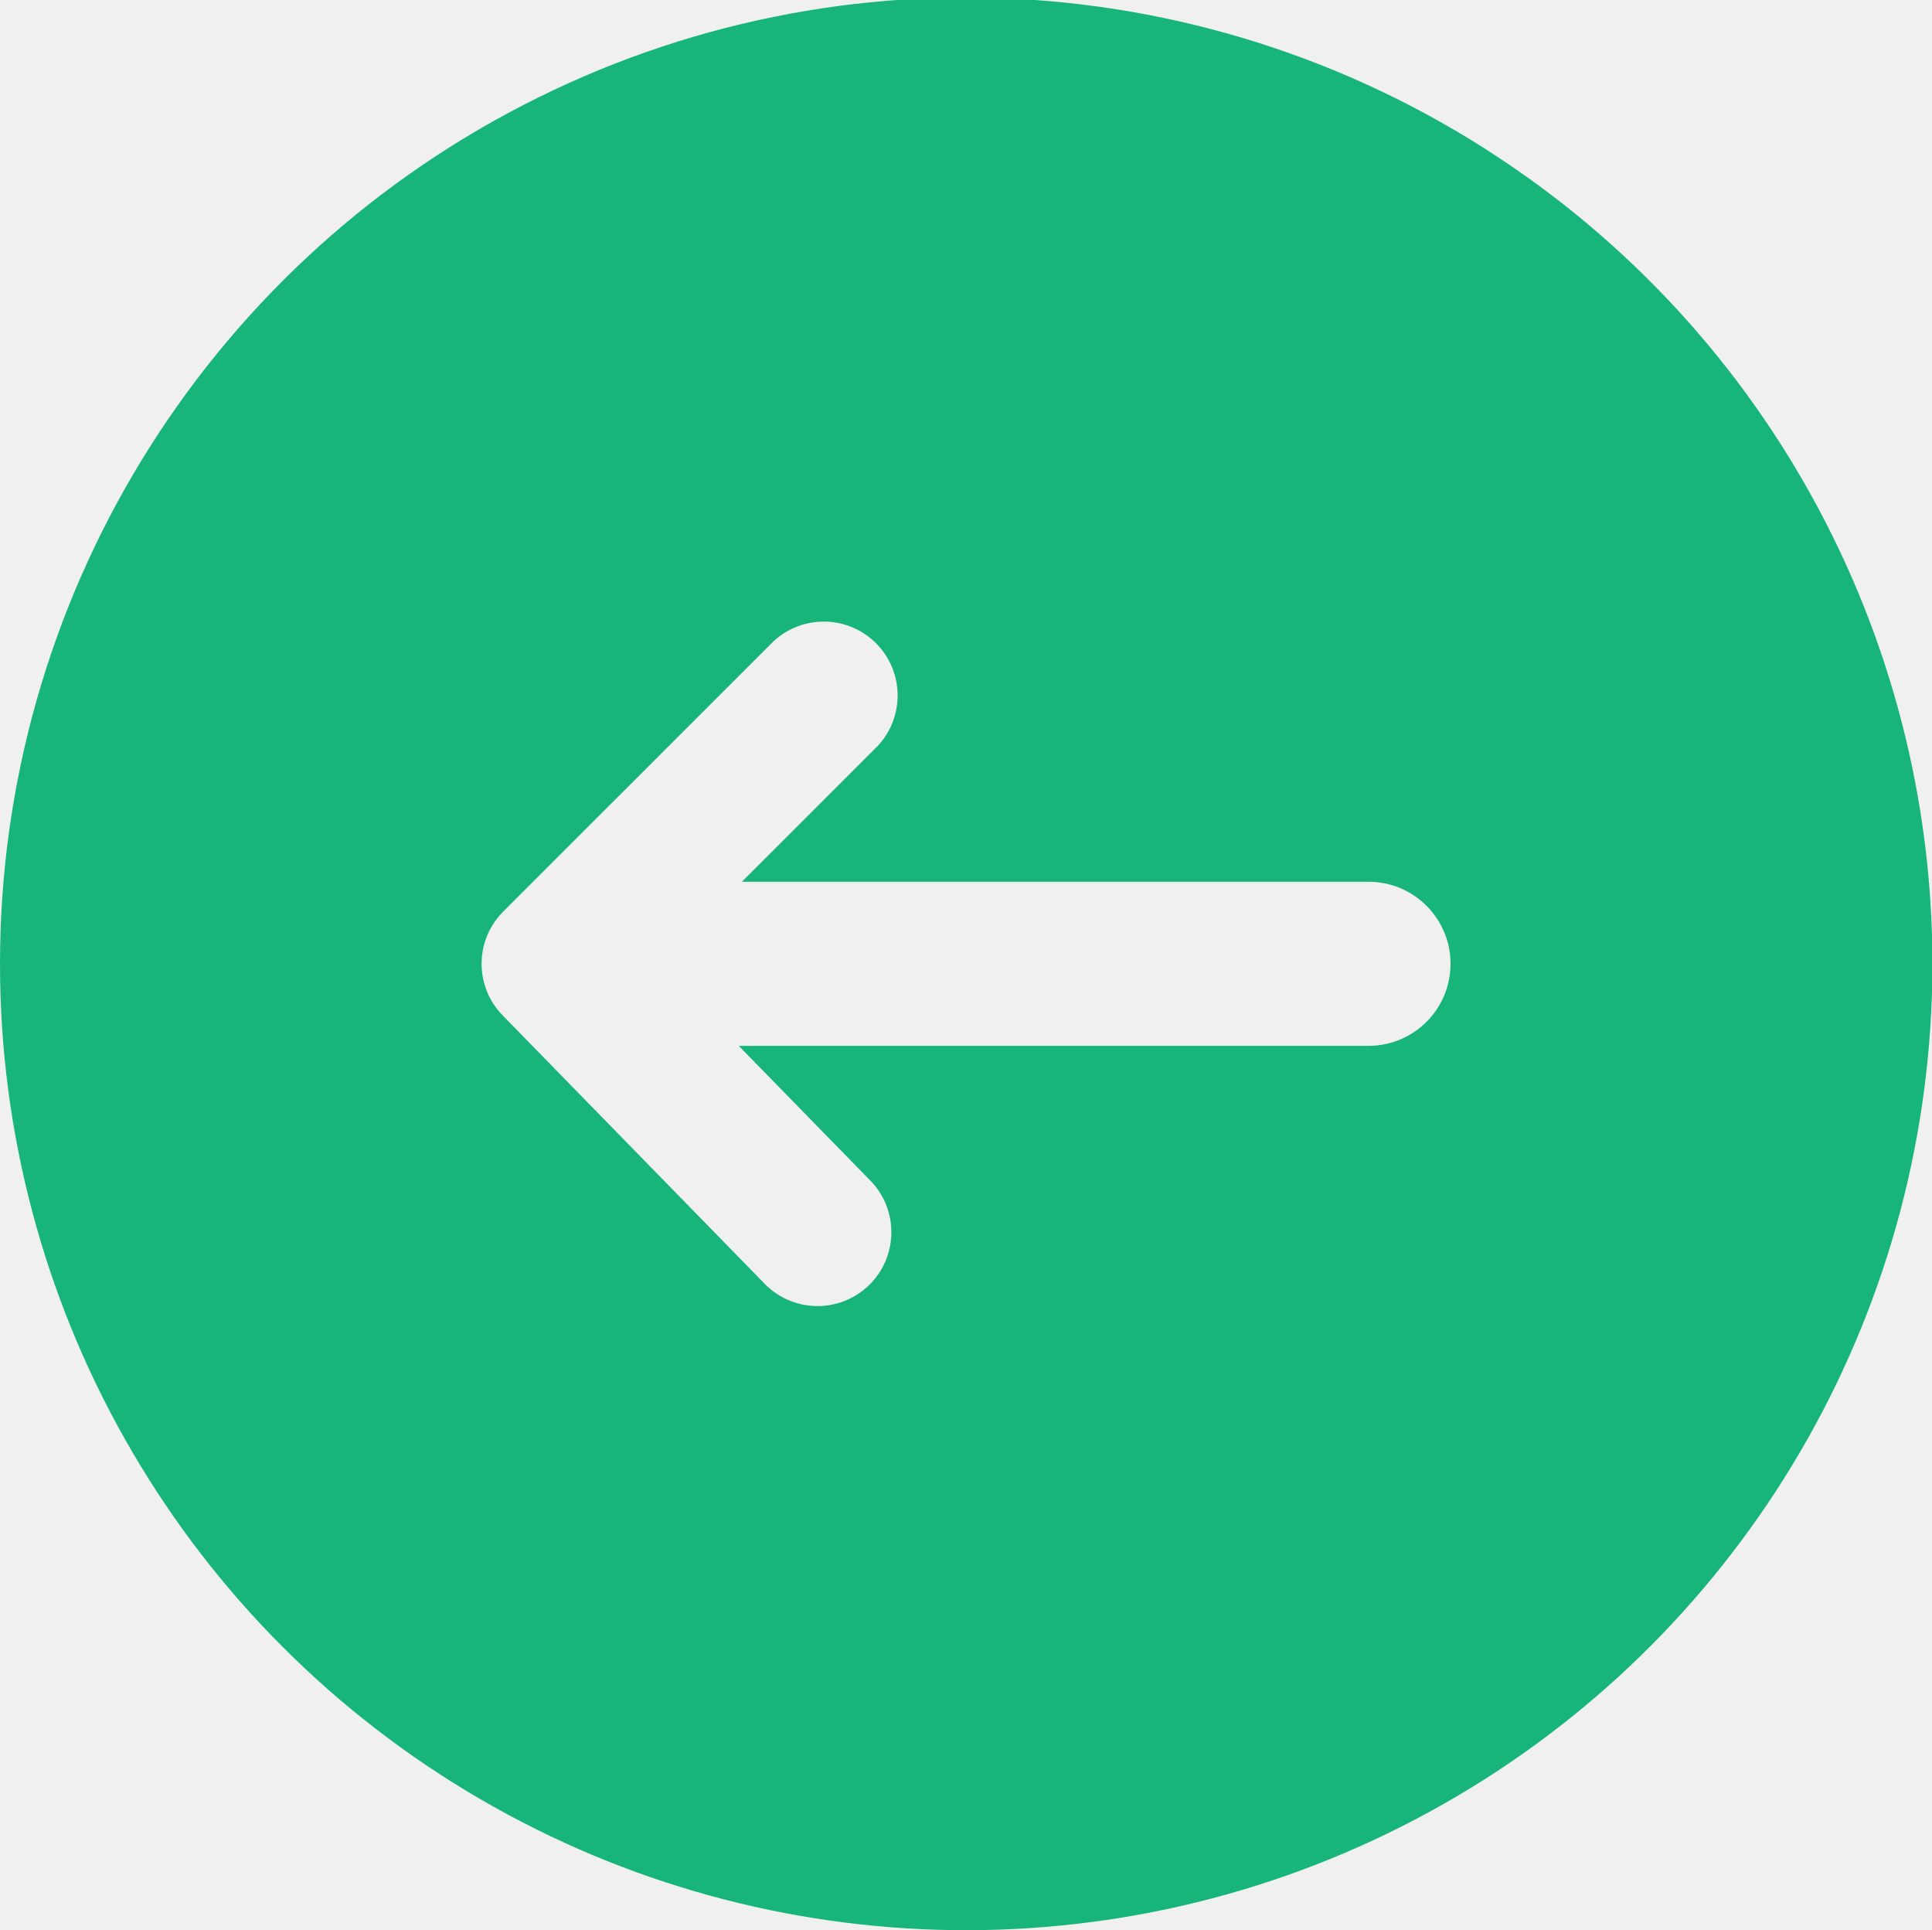
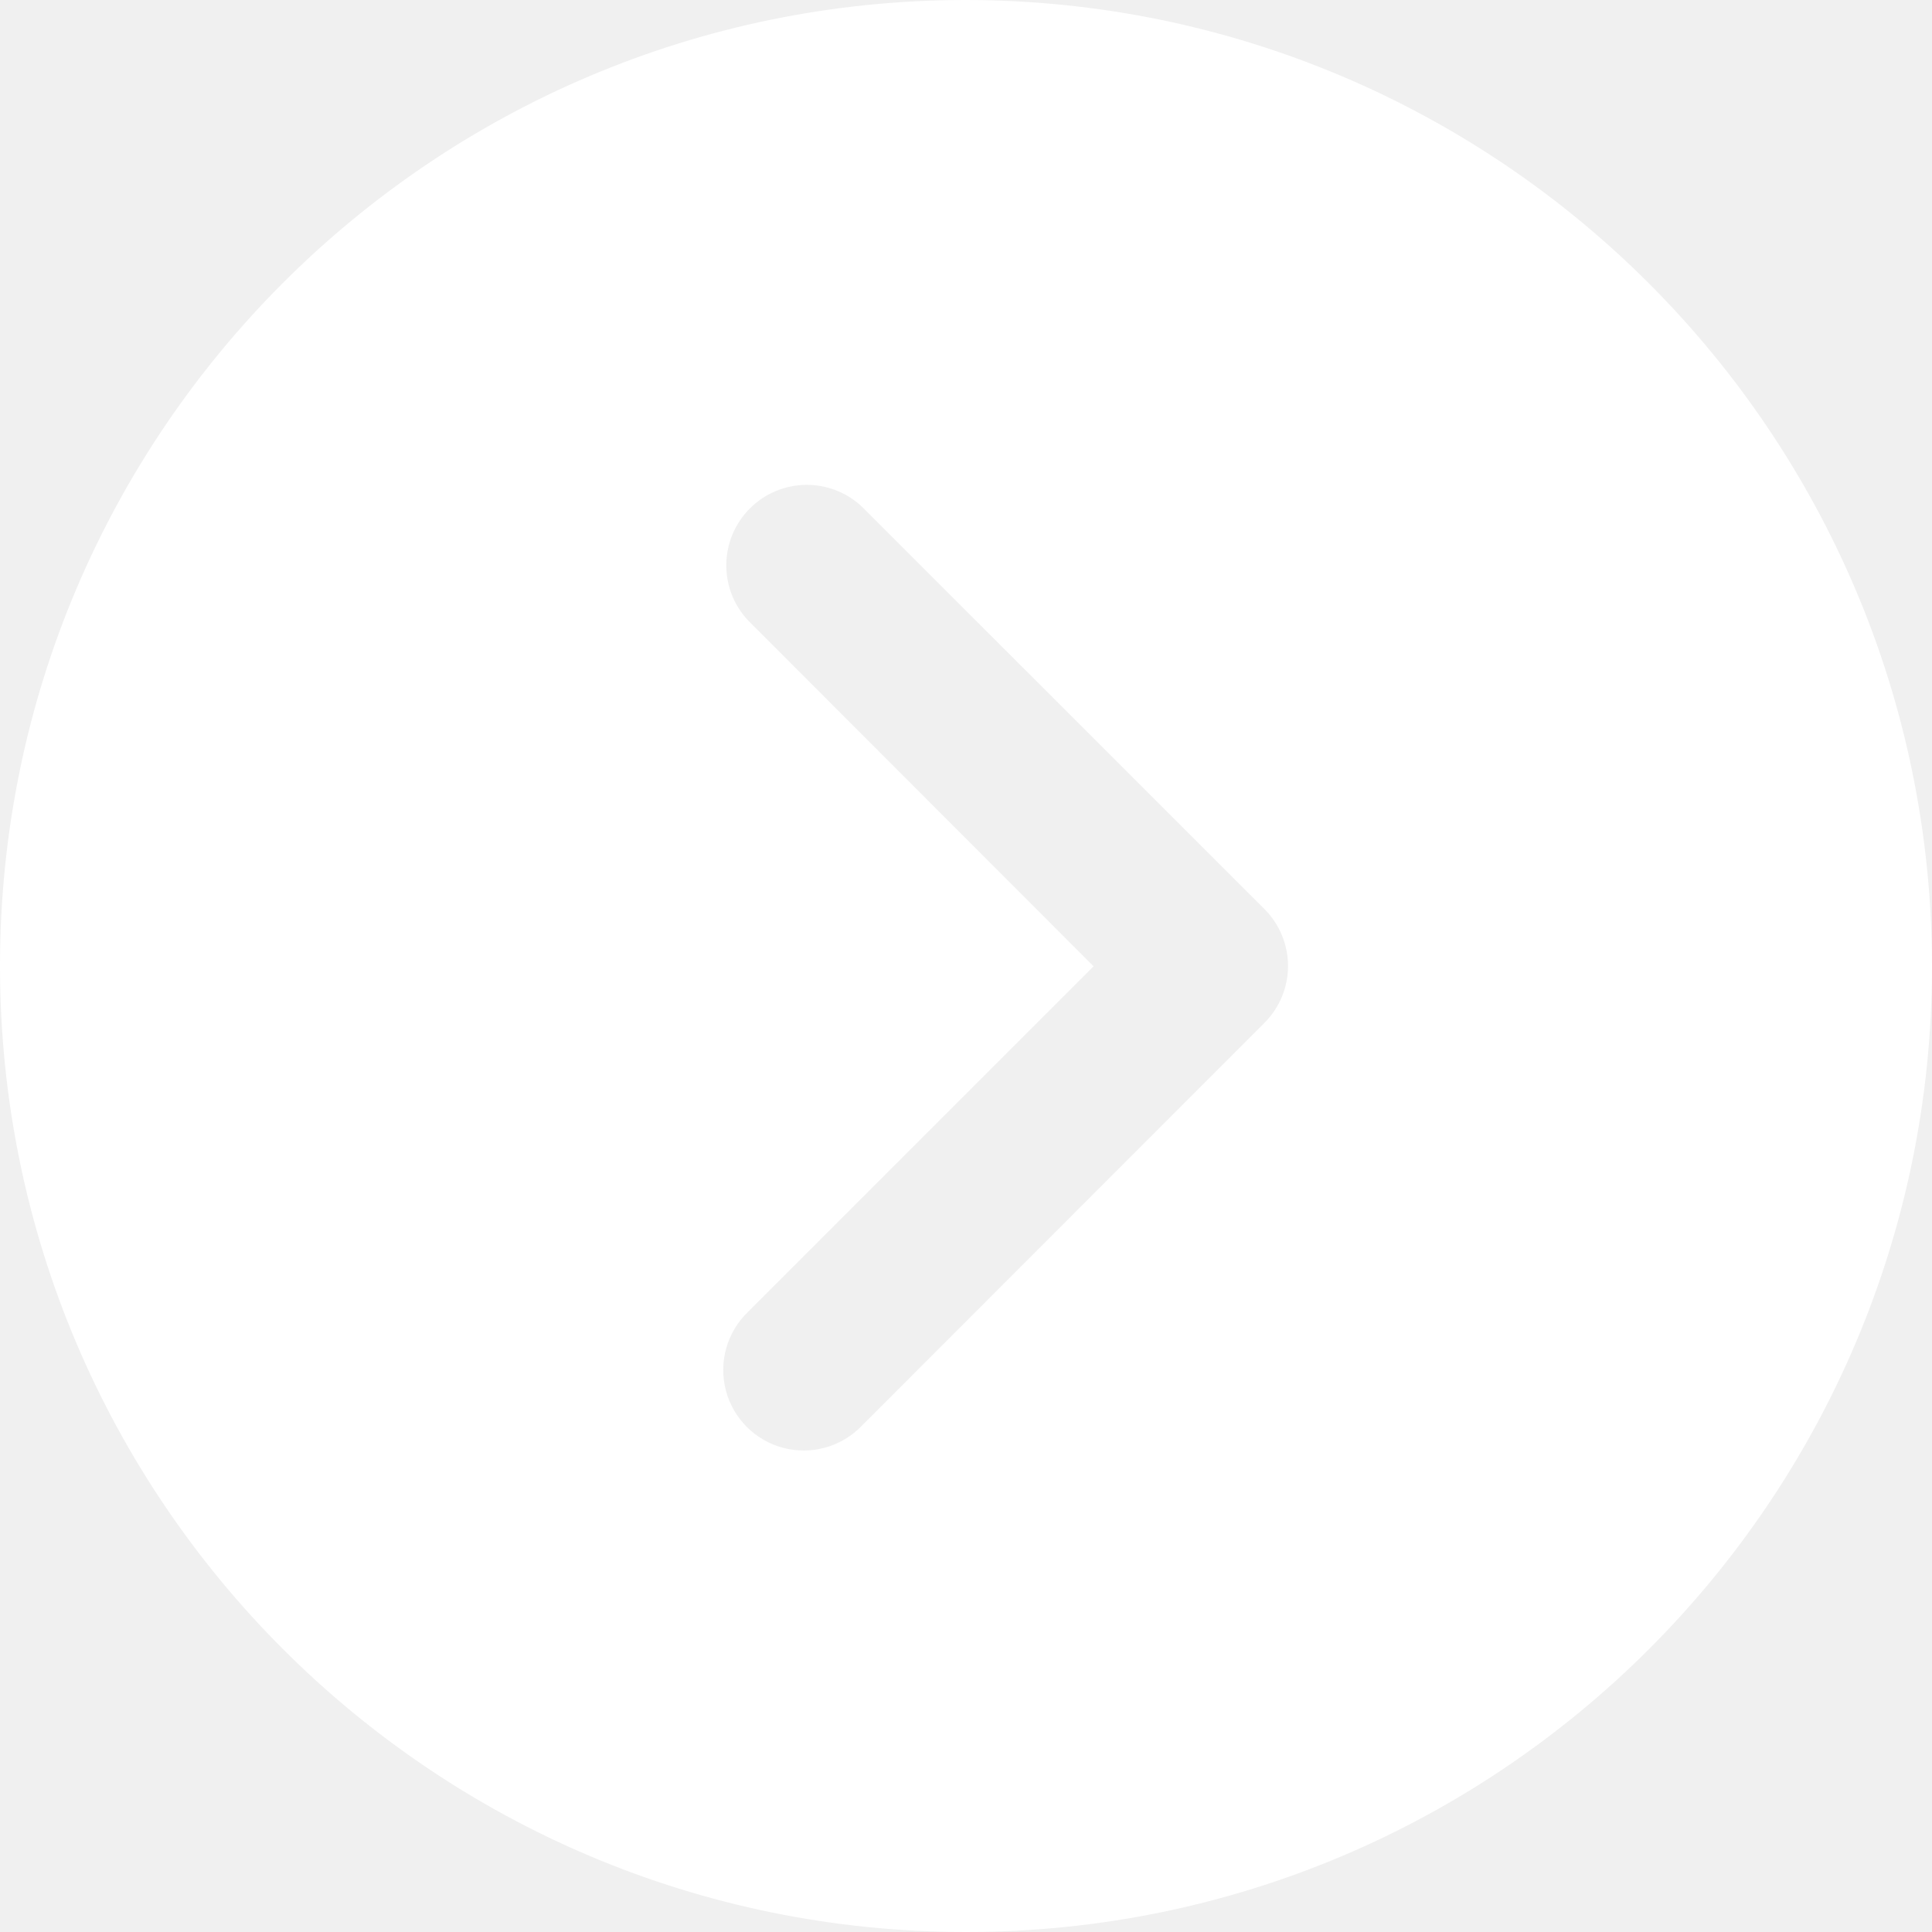
- <svg xmlns="http://www.w3.org/2000/svg" width="43.474" height="43.419" viewBox="0 0 43.474 43.419">
-   <path id="arrow-left" d="M10.75,32.533A21.74,21.74,0,0,0,42.609,51.778a21.738,21.738,0,0,0,2.482-36.959A21.74,21.74,0,0,0,10.75,32.533Zm11.324-1.174,6.071-6.07a1.662,1.662,0,0,1,2.349,2.35l-3.05,3.049h14.1a1.846,1.846,0,0,1,0,3.692H27.374l2.99,3.062a1.662,1.662,0,0,1-2.378,2.321L22.06,33.694a1.66,1.66,0,0,1,.014-2.335Z" transform="translate(-10.75 -10.85)" fill="#18b57b" />
+ <svg xmlns="http://www.w3.org/2000/svg" id="next" width="29.542" height="29.542" viewBox="0 0 29.542 29.542">
+   <g id="Group_69507" data-name="Group 69507">
+     <path id="Path_21622" data-name="Path 21622" d="M14.771,0A14.771,14.771,0,1,0,29.542,14.771,14.787,14.787,0,0,0,14.771,0Zm4.563,15.641L13.179,21.8a1.231,1.231,0,1,1-1.741-1.74l5.284-5.284L11.439,9.487a1.231,1.231,0,0,1,1.74-1.74L19.334,13.9A1.23,1.23,0,0,1,19.334,15.641Z" fill="#fff" />
+   </g>
</svg>
